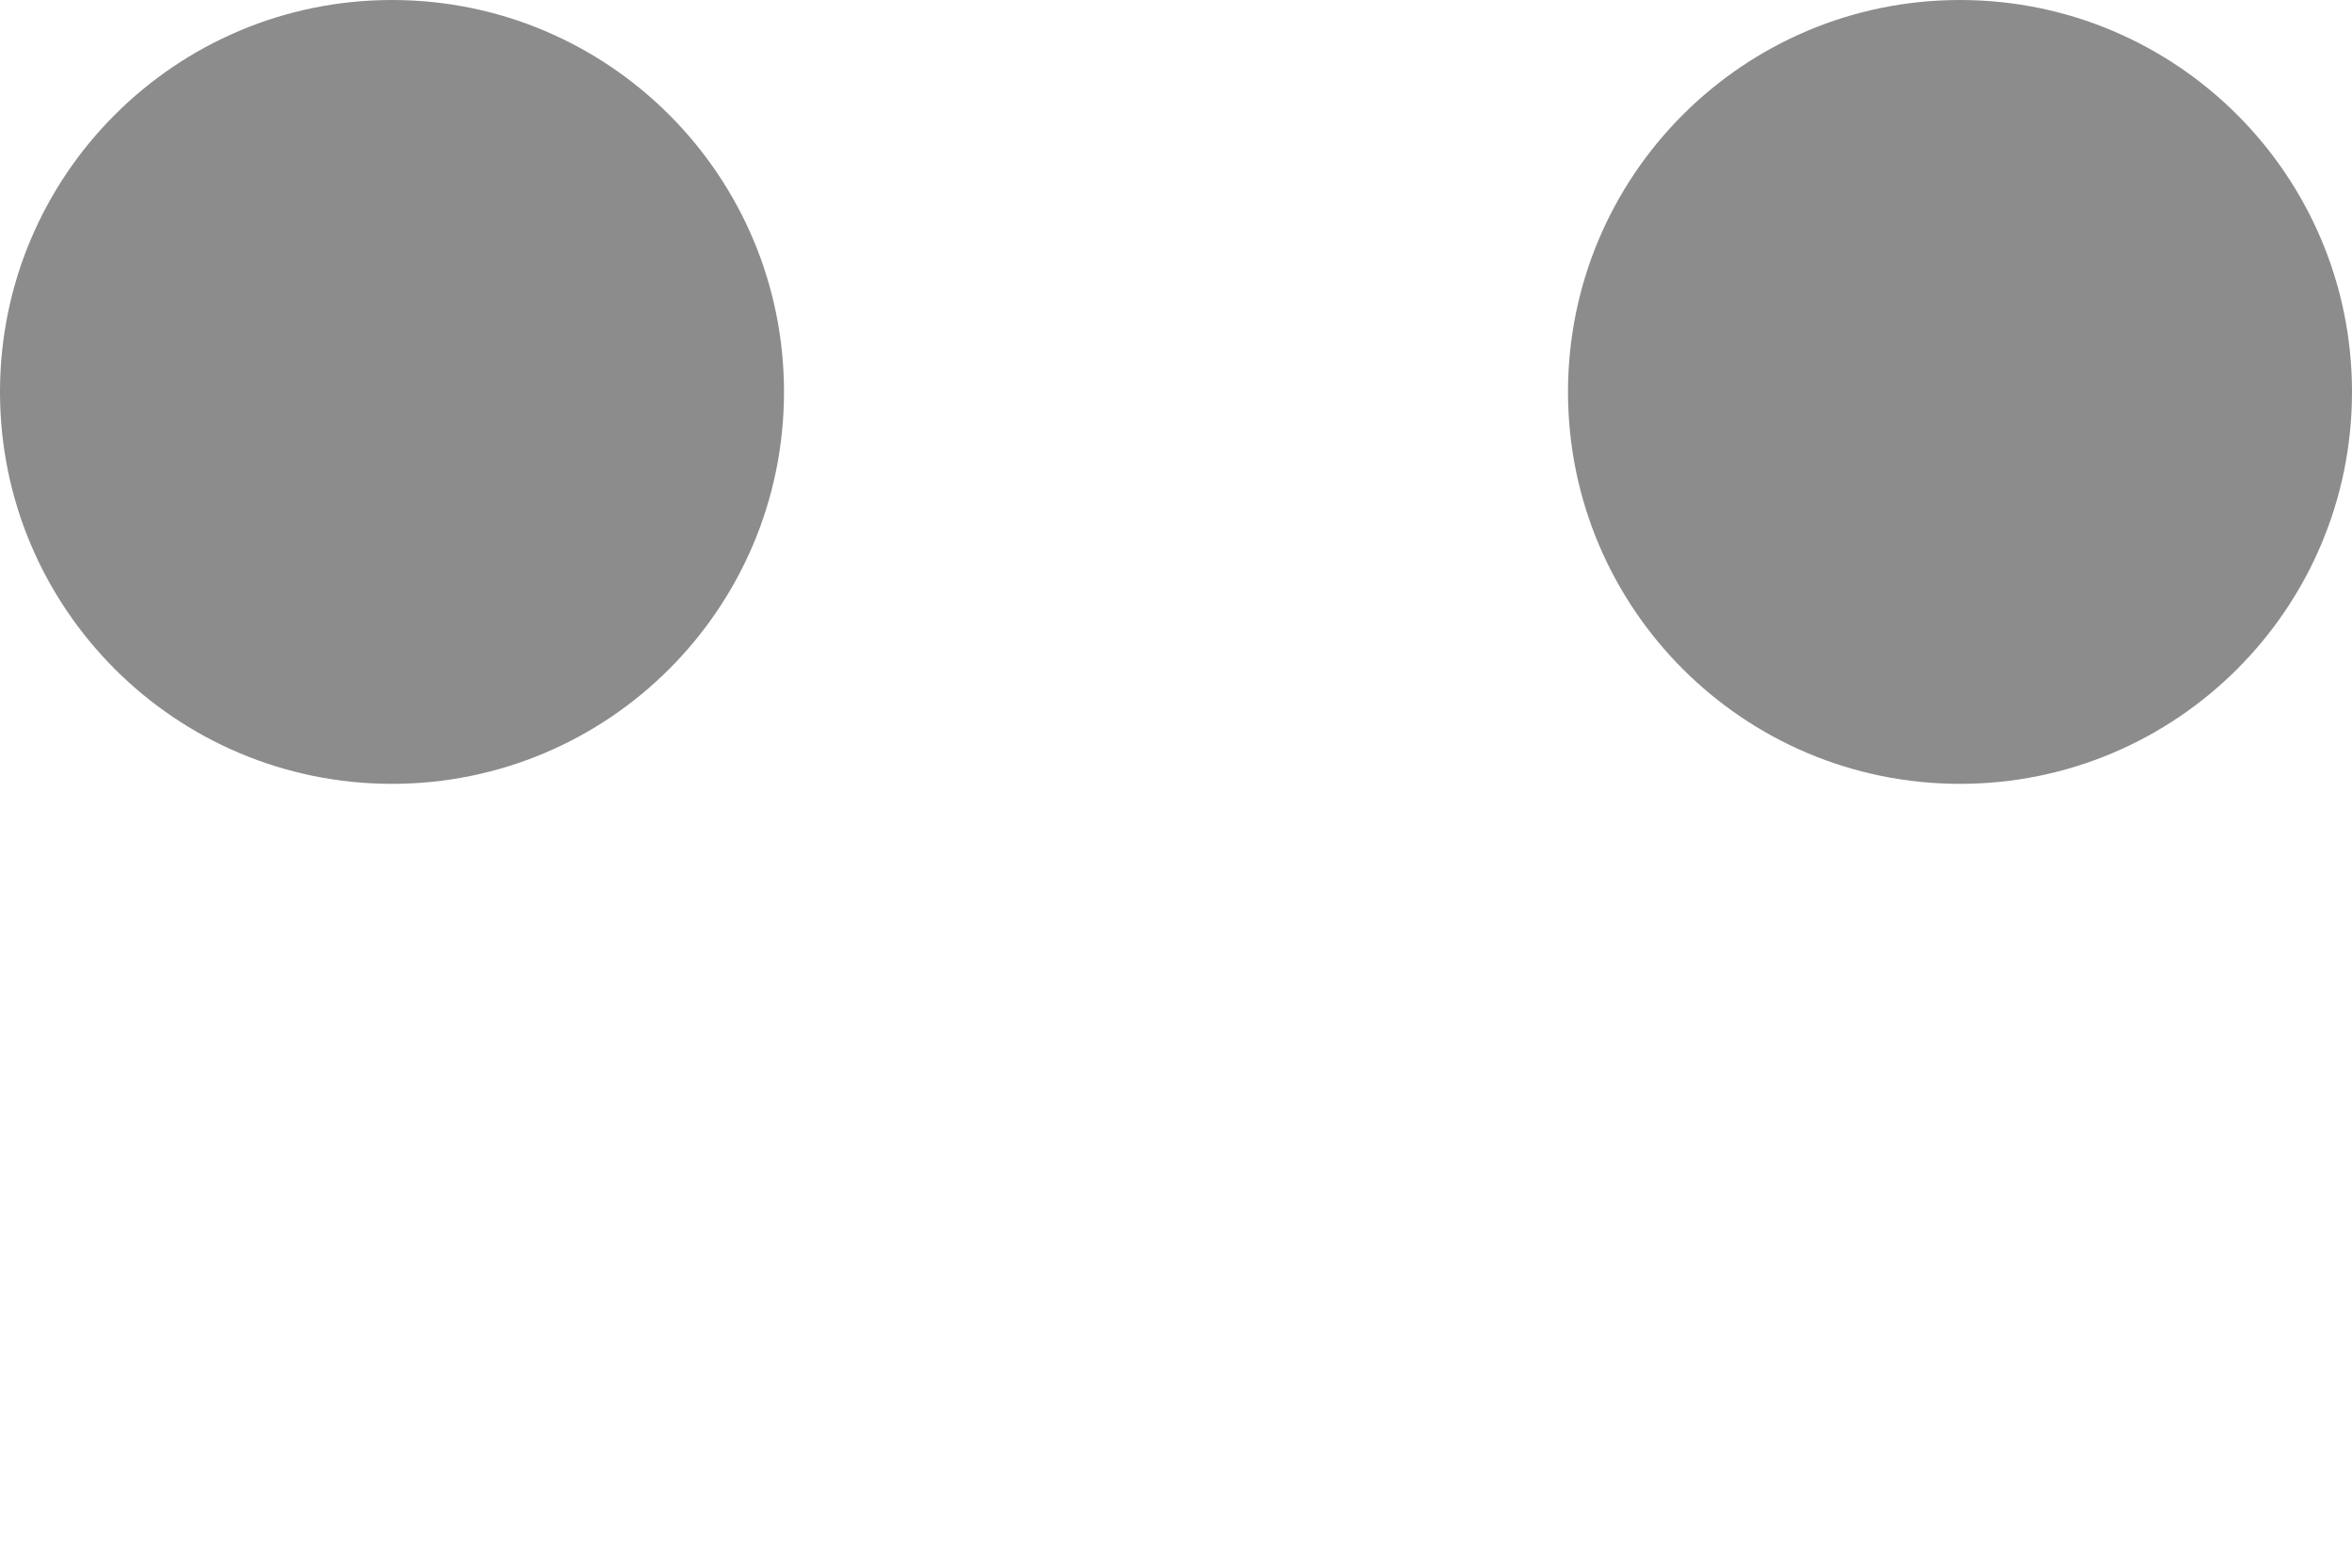
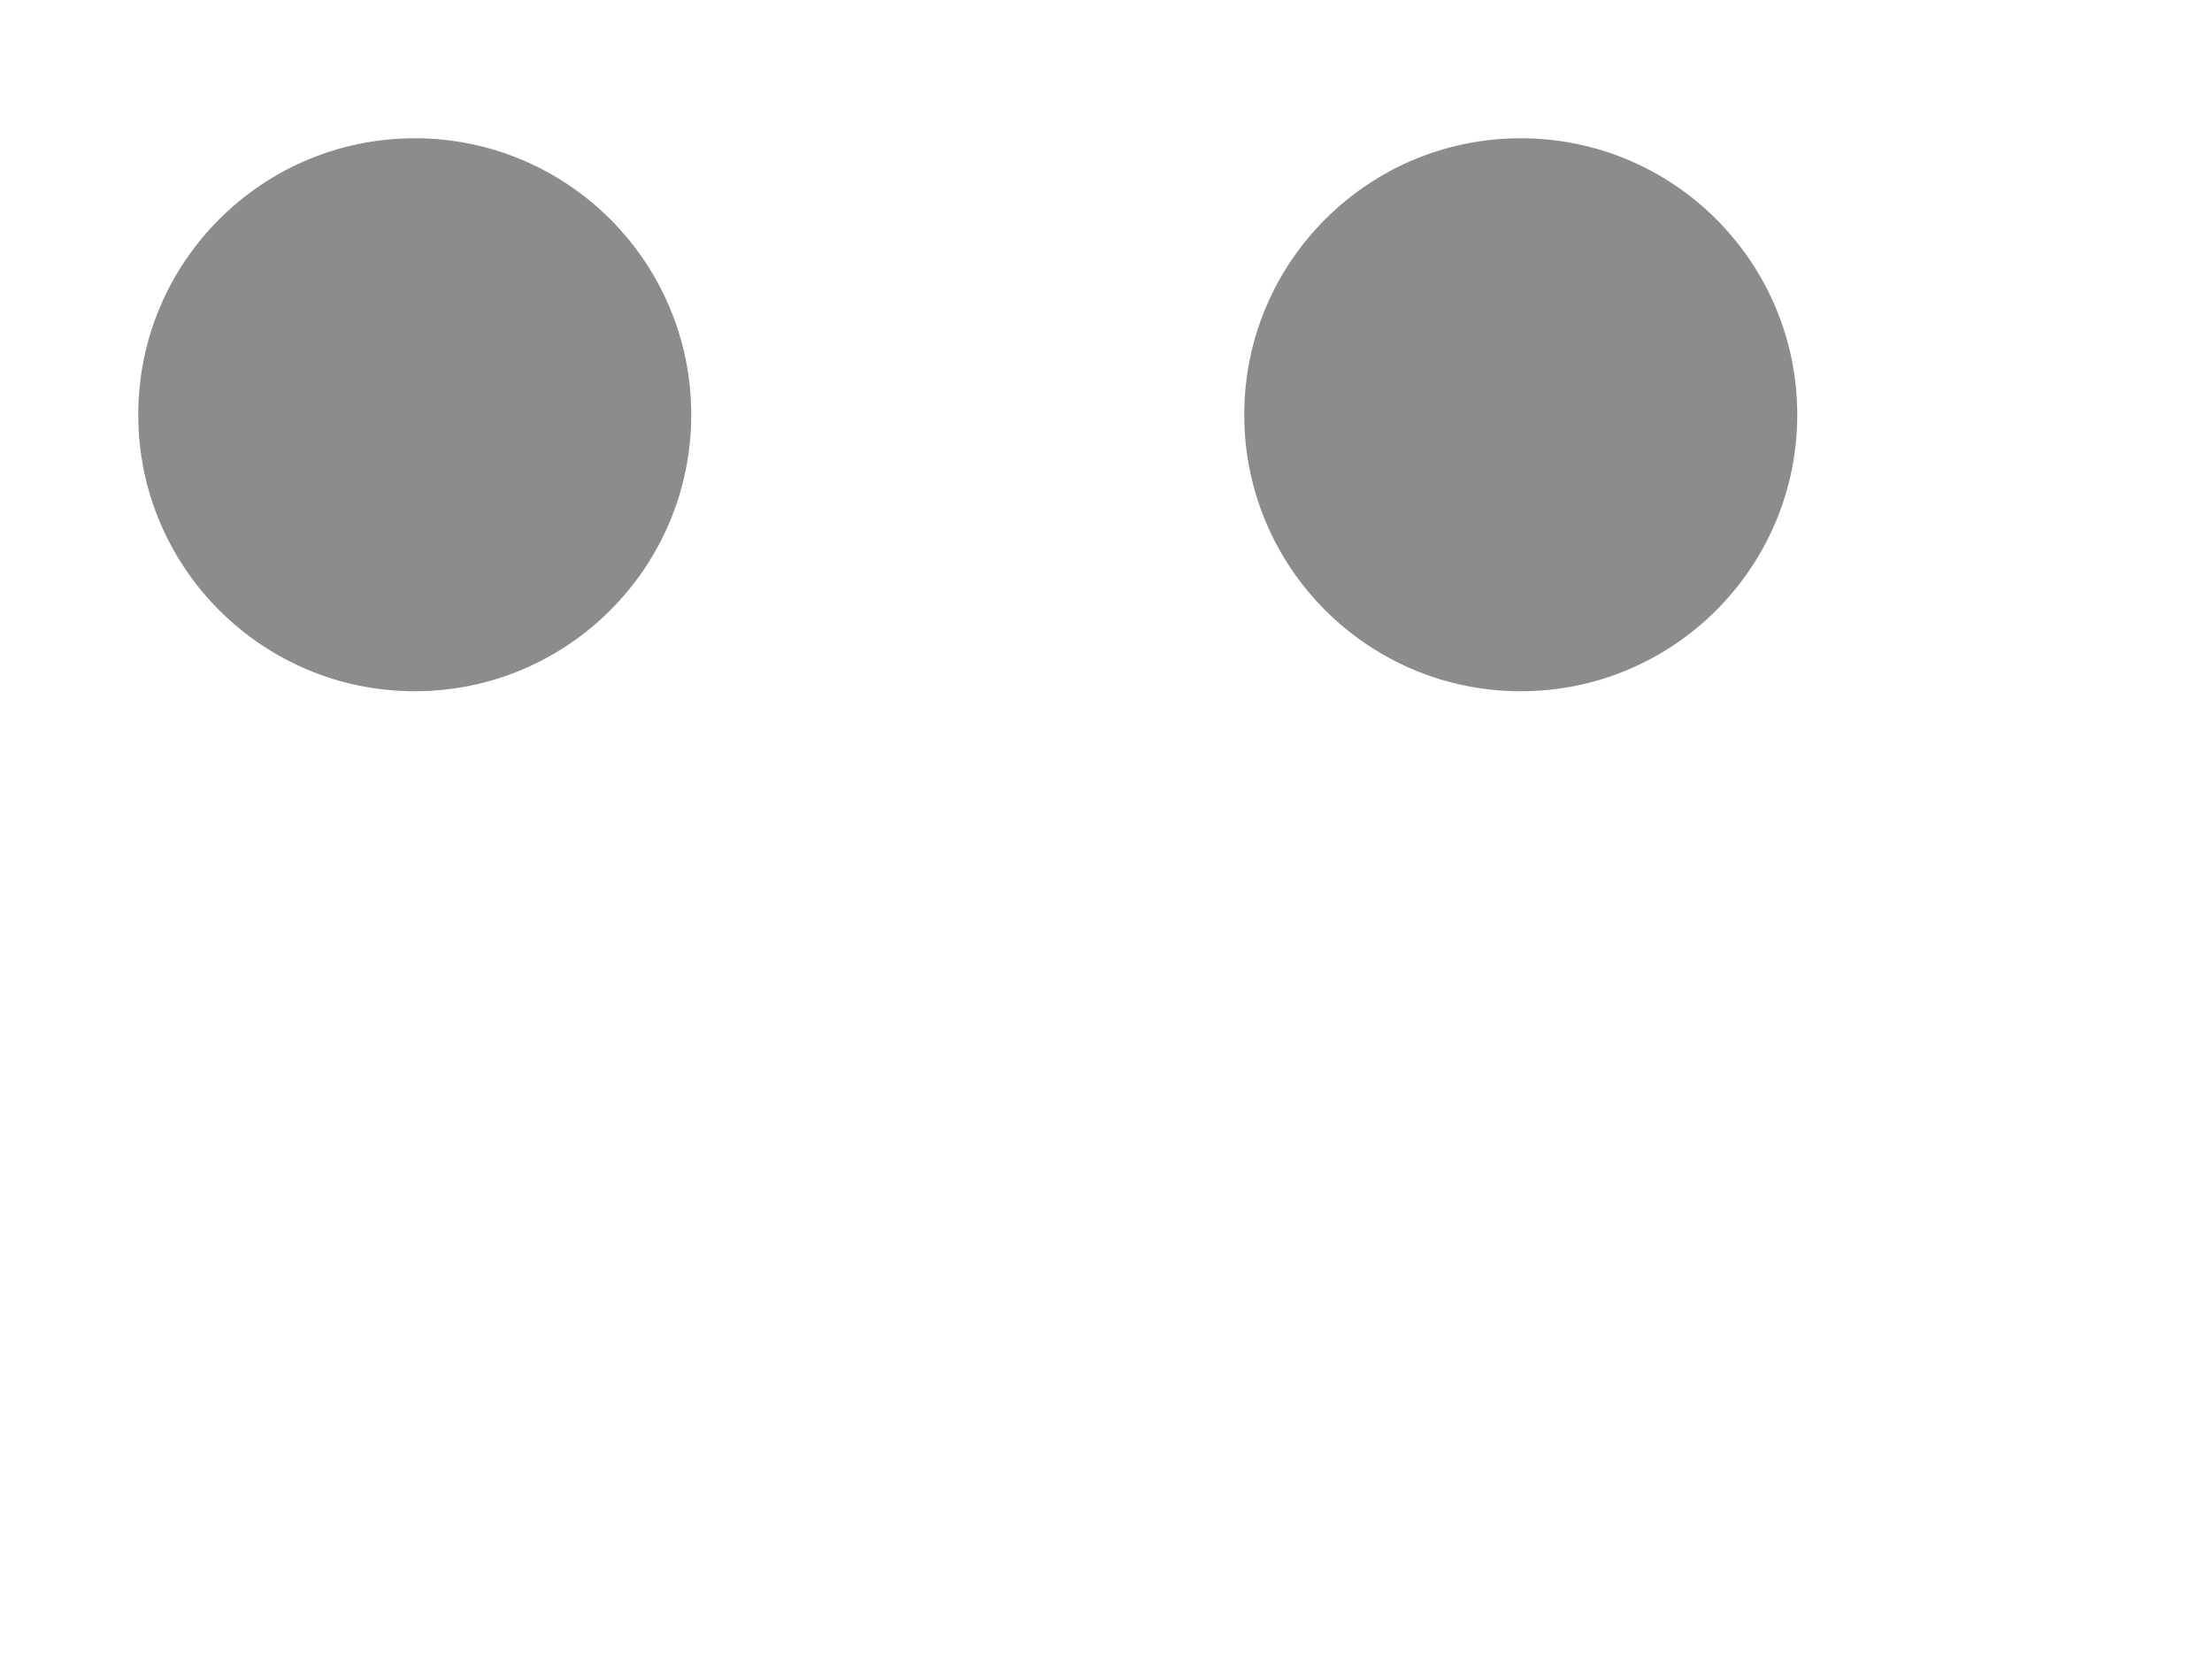
- <svg xmlns="http://www.w3.org/2000/svg" width="6" height="4" viewBox="0 0 6 4" fill="none">
-   <rect width="2" height="2" rx="1" fill="#8C8C8C" />
-   <rect x="4" width="2" height="2" rx="1" fill="#8C8C8C" />
+ <svg xmlns="http://www.w3.org/2000/svg" width="8" height="6" viewBox="0 0 8 6" fill="none">
+   <rect x="0.5" y="0.5" width="2" height="2" rx="1" fill="#8C8C8C" />
+   <rect x="4.5" y="0.5" width="2" height="2" rx="1" fill="#8C8C8C" />
</svg>
